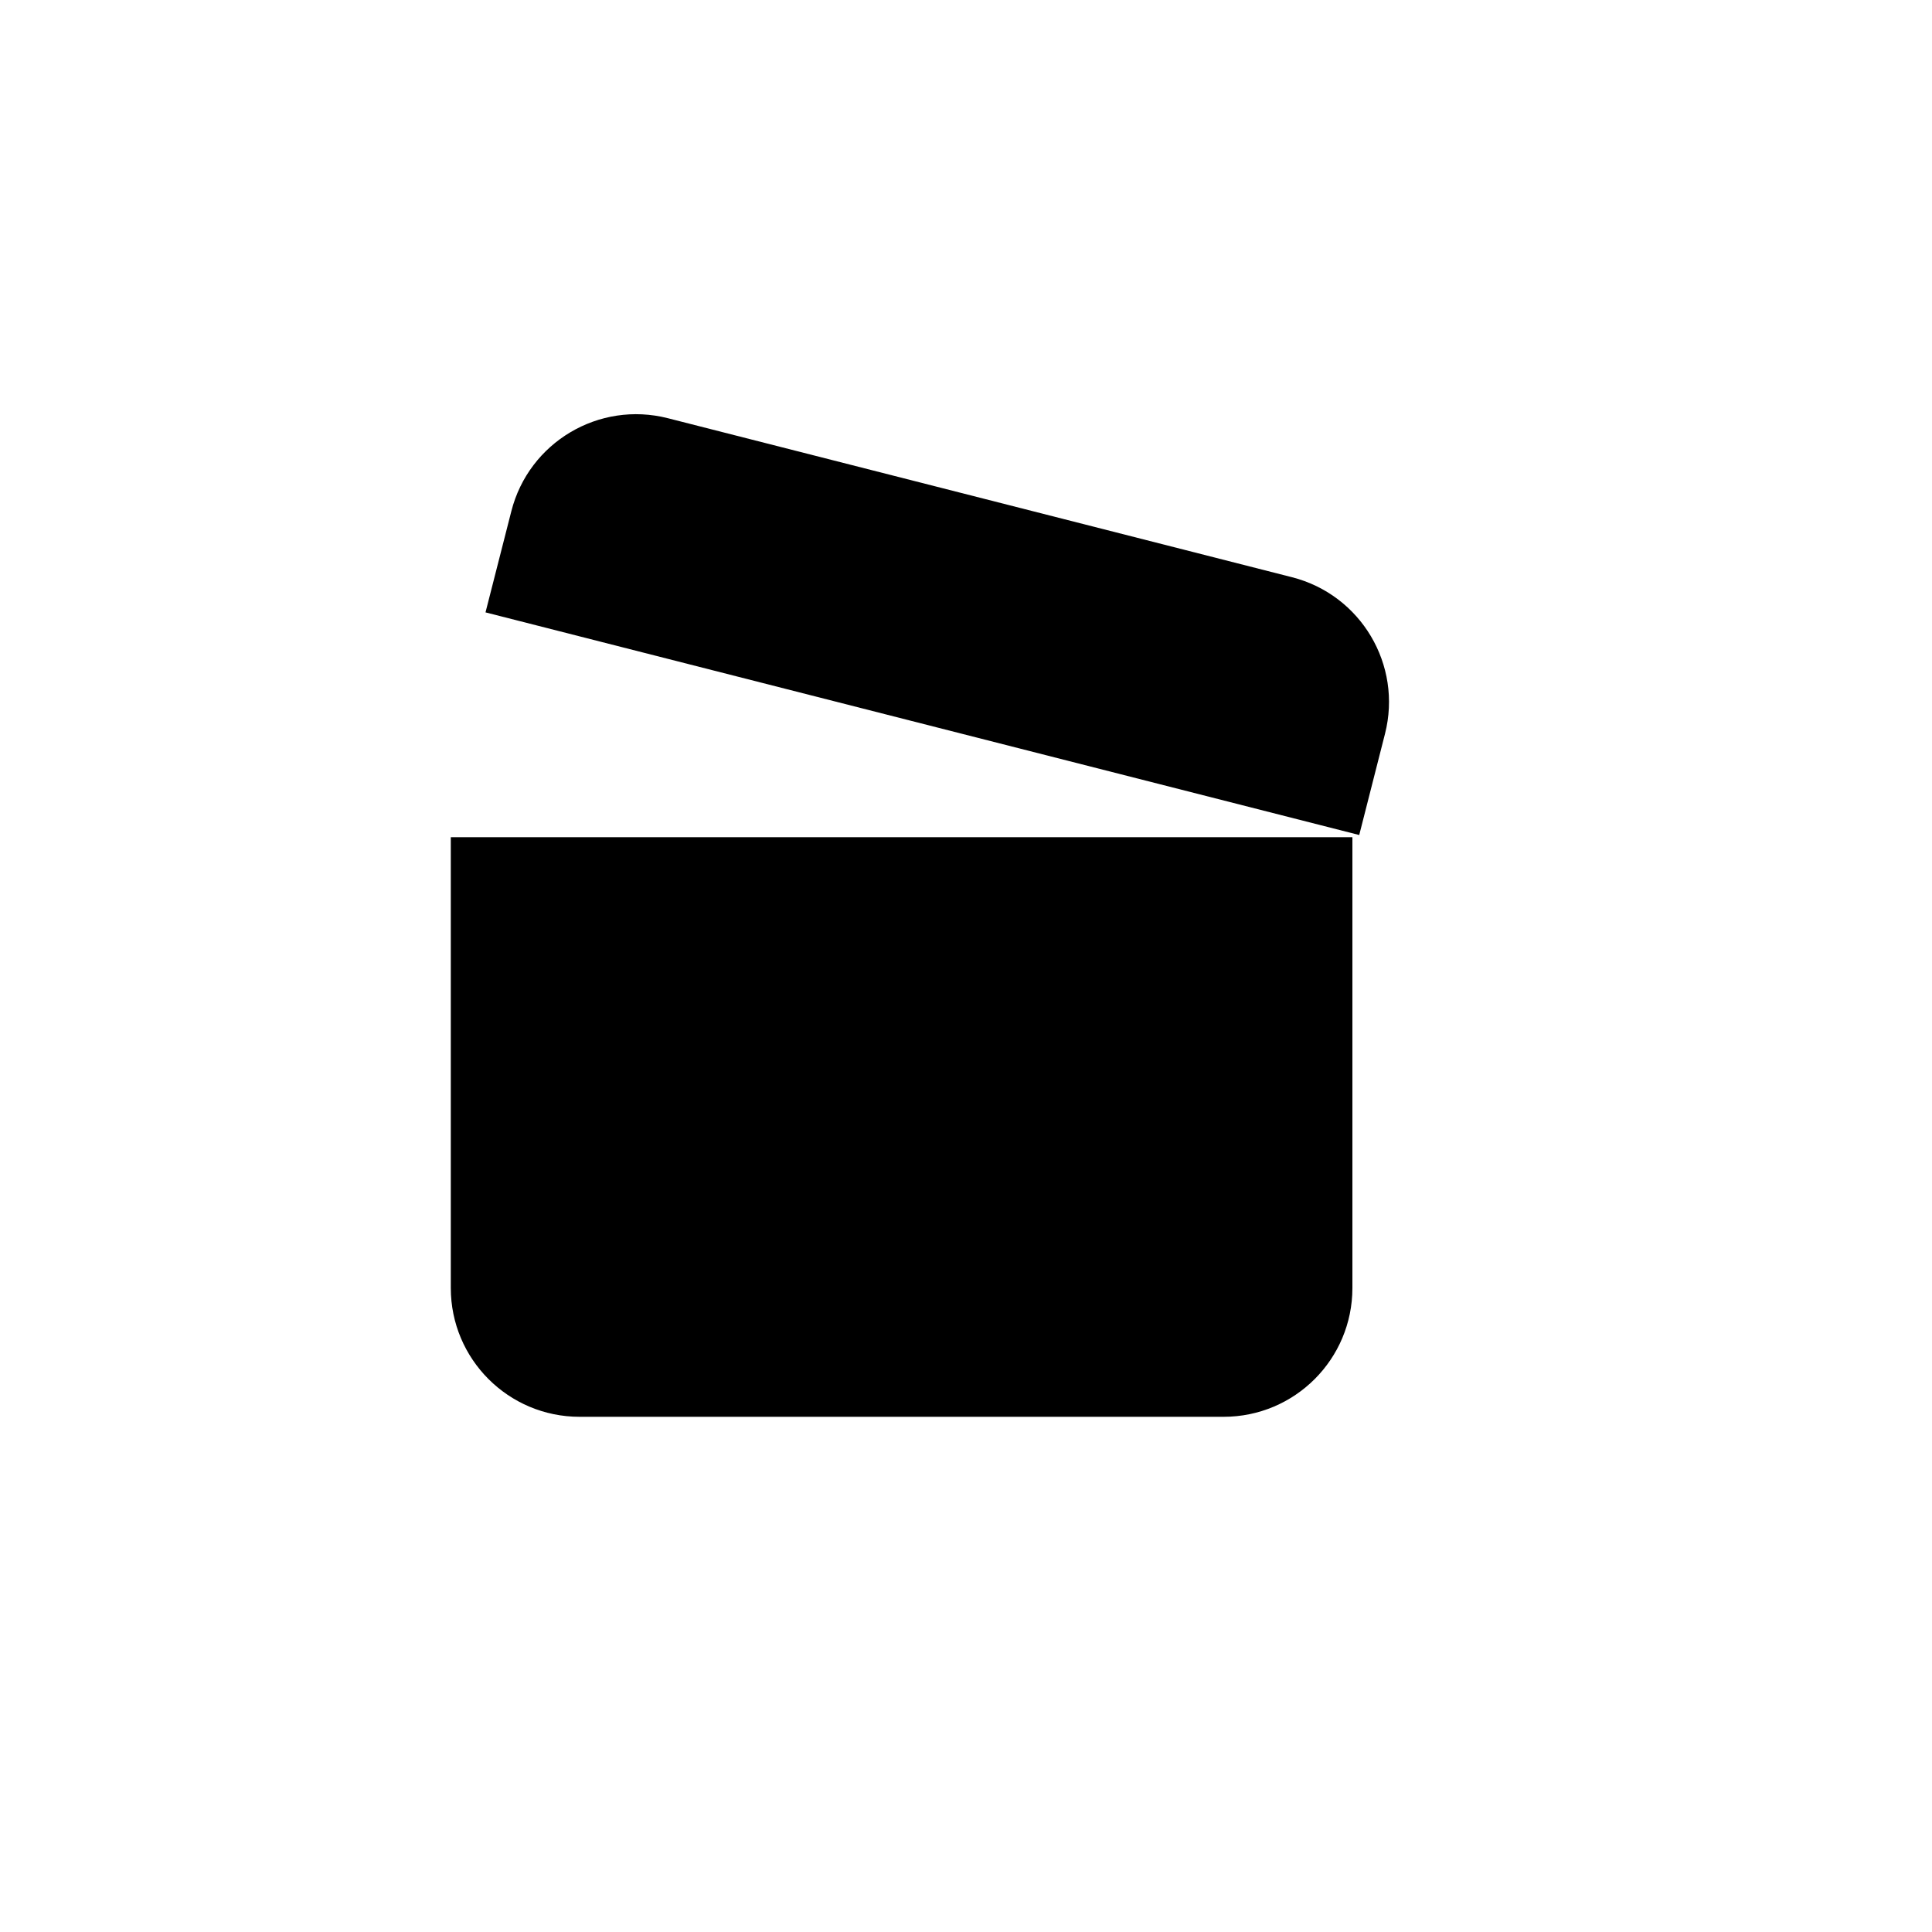
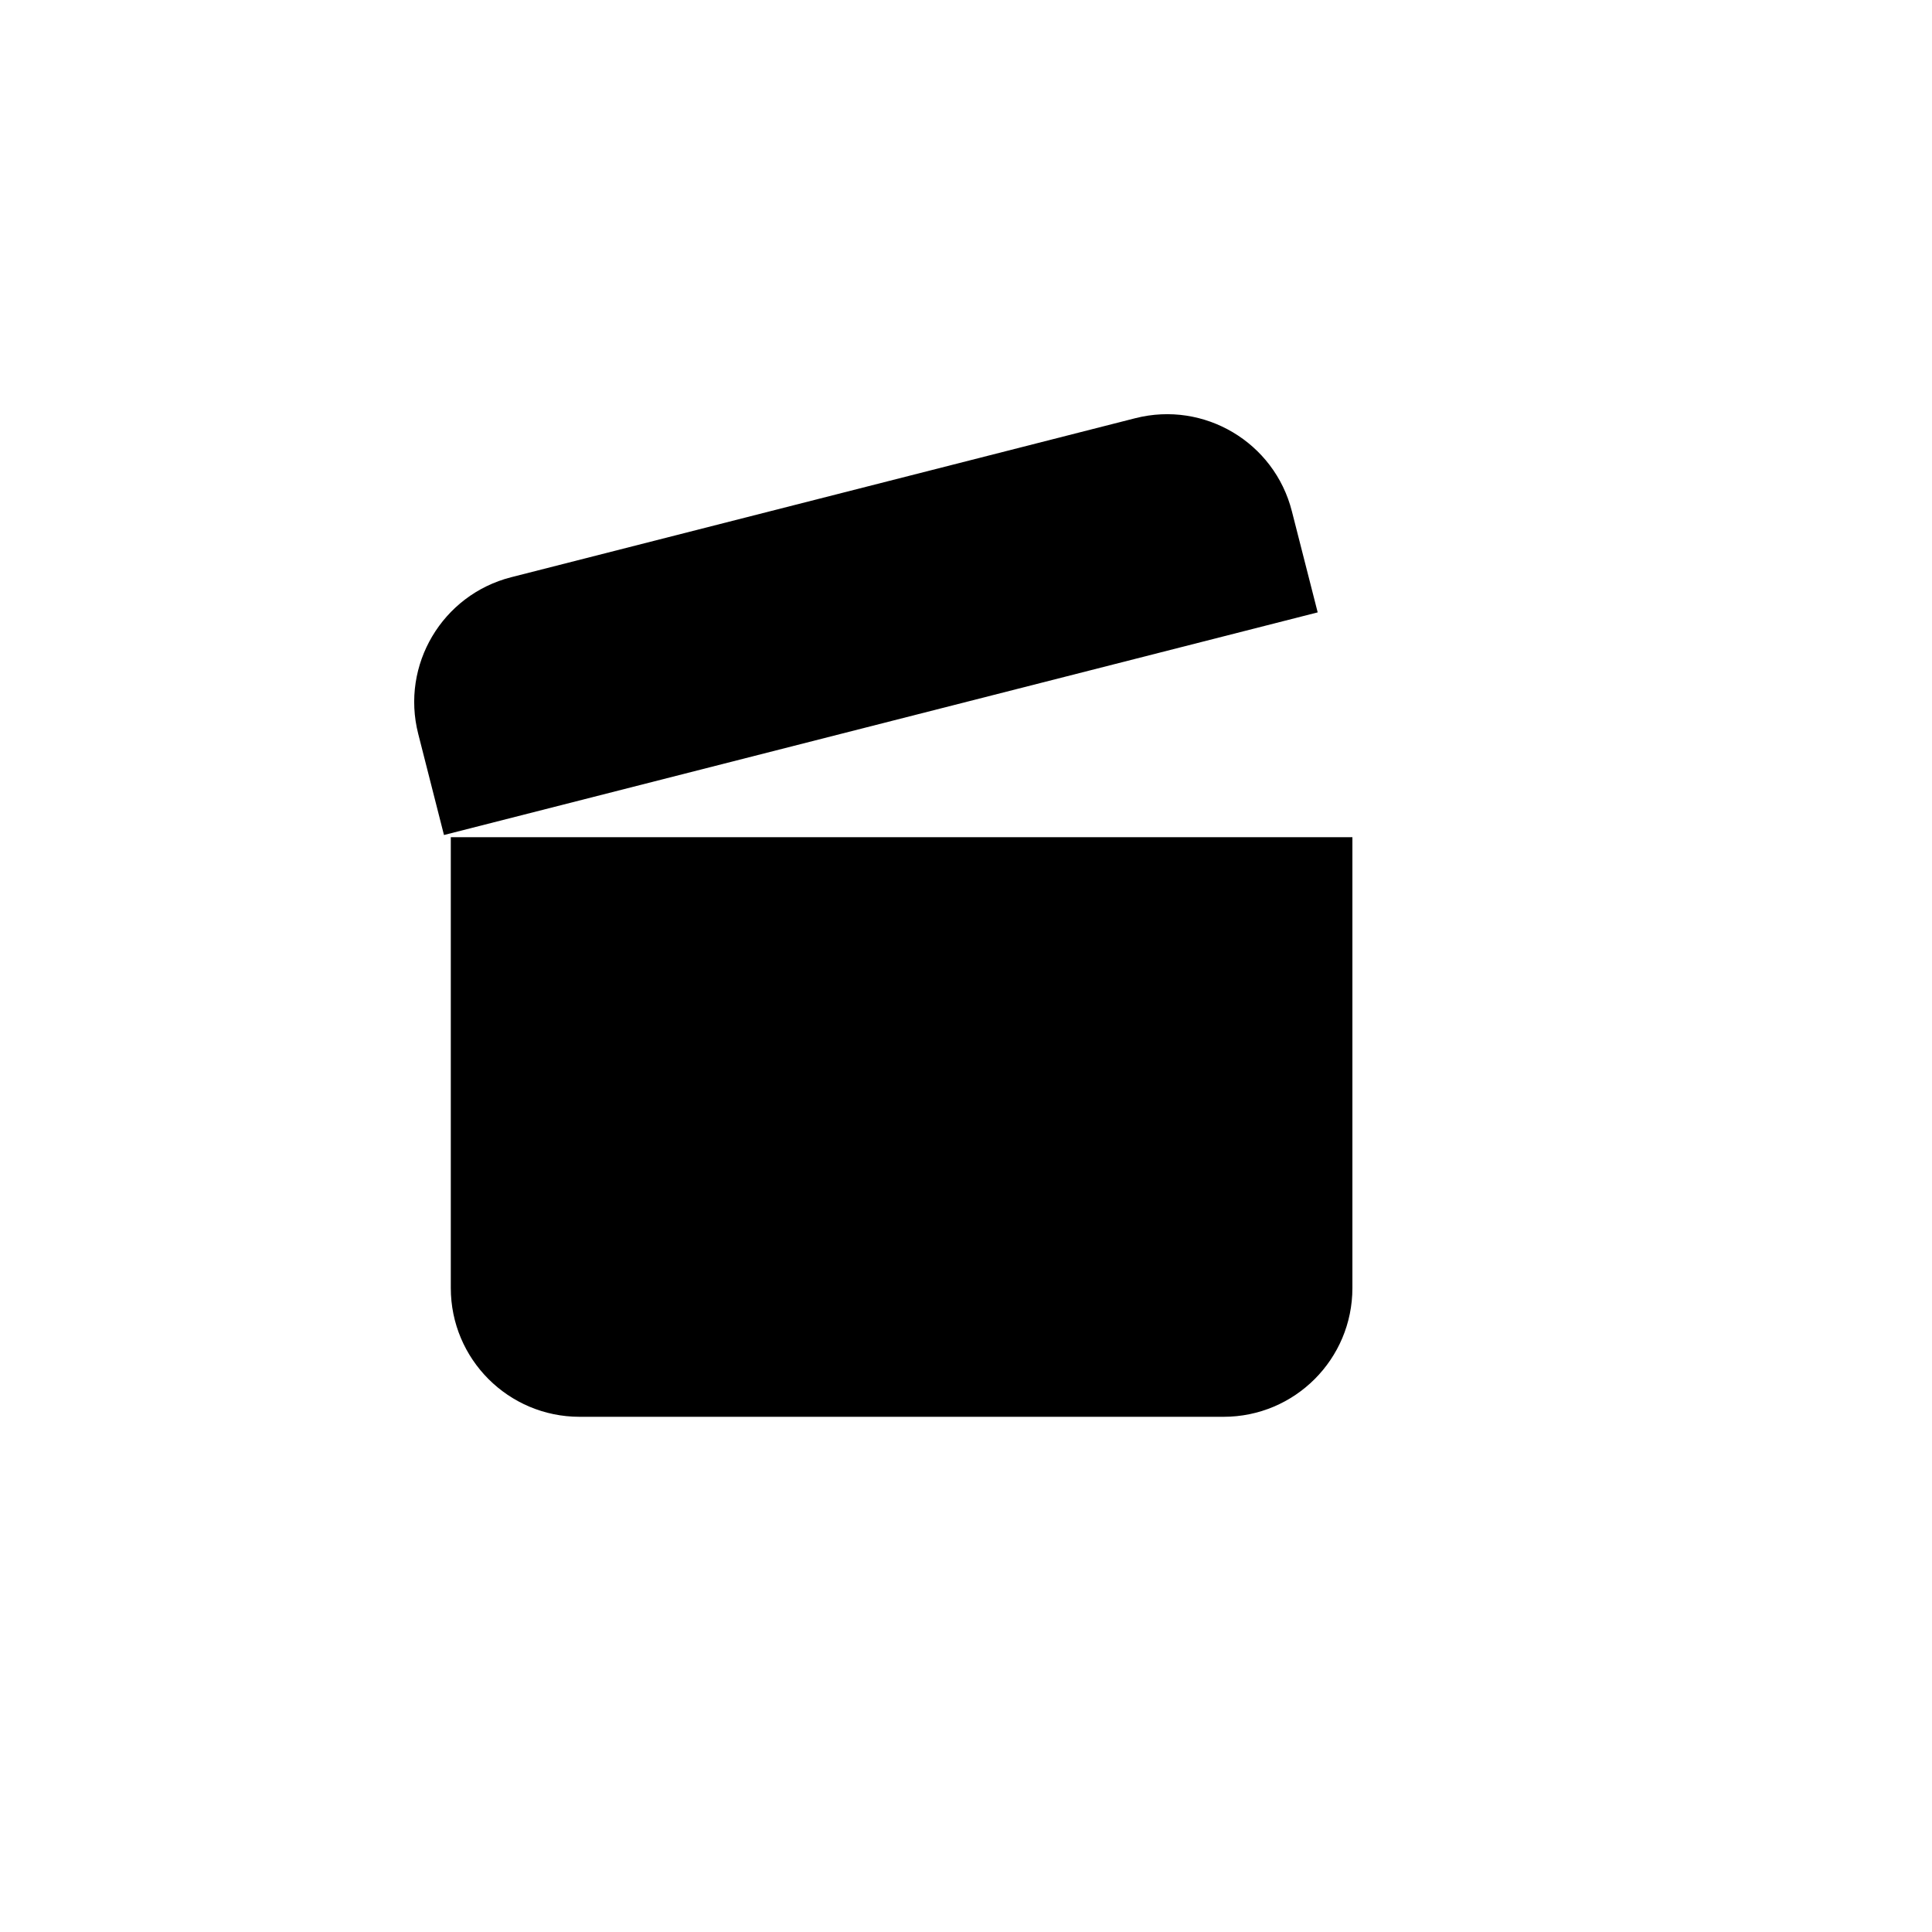
<svg xmlns="http://www.w3.org/2000/svg" width="30" height="30" viewBox="0 0 30 30" fill="none">
  <path d="M21 13H7V20C7 21.105 7.895 22 9 22H19C20.105 22 21 21.105 21 20V13Z" fill="black" />
-   <path d="M21.506 11.395C21.779 10.324 21.132 9.236 20.062 8.963L10.371 6.494C9.301 6.221 8.212 6.868 7.94 7.938L7.539 9.509L21.106 12.966L21.506 11.395Z" fill="black" />
+   <path d="M6.494 11.395C6.221 10.324 6.868 9.236 7.938 8.963L17.628 6.494C18.699 6.221 19.788 6.868 20.06 7.938L20.461 9.509L6.894 12.966L6.494 11.395Z" fill="black" />
</svg>
